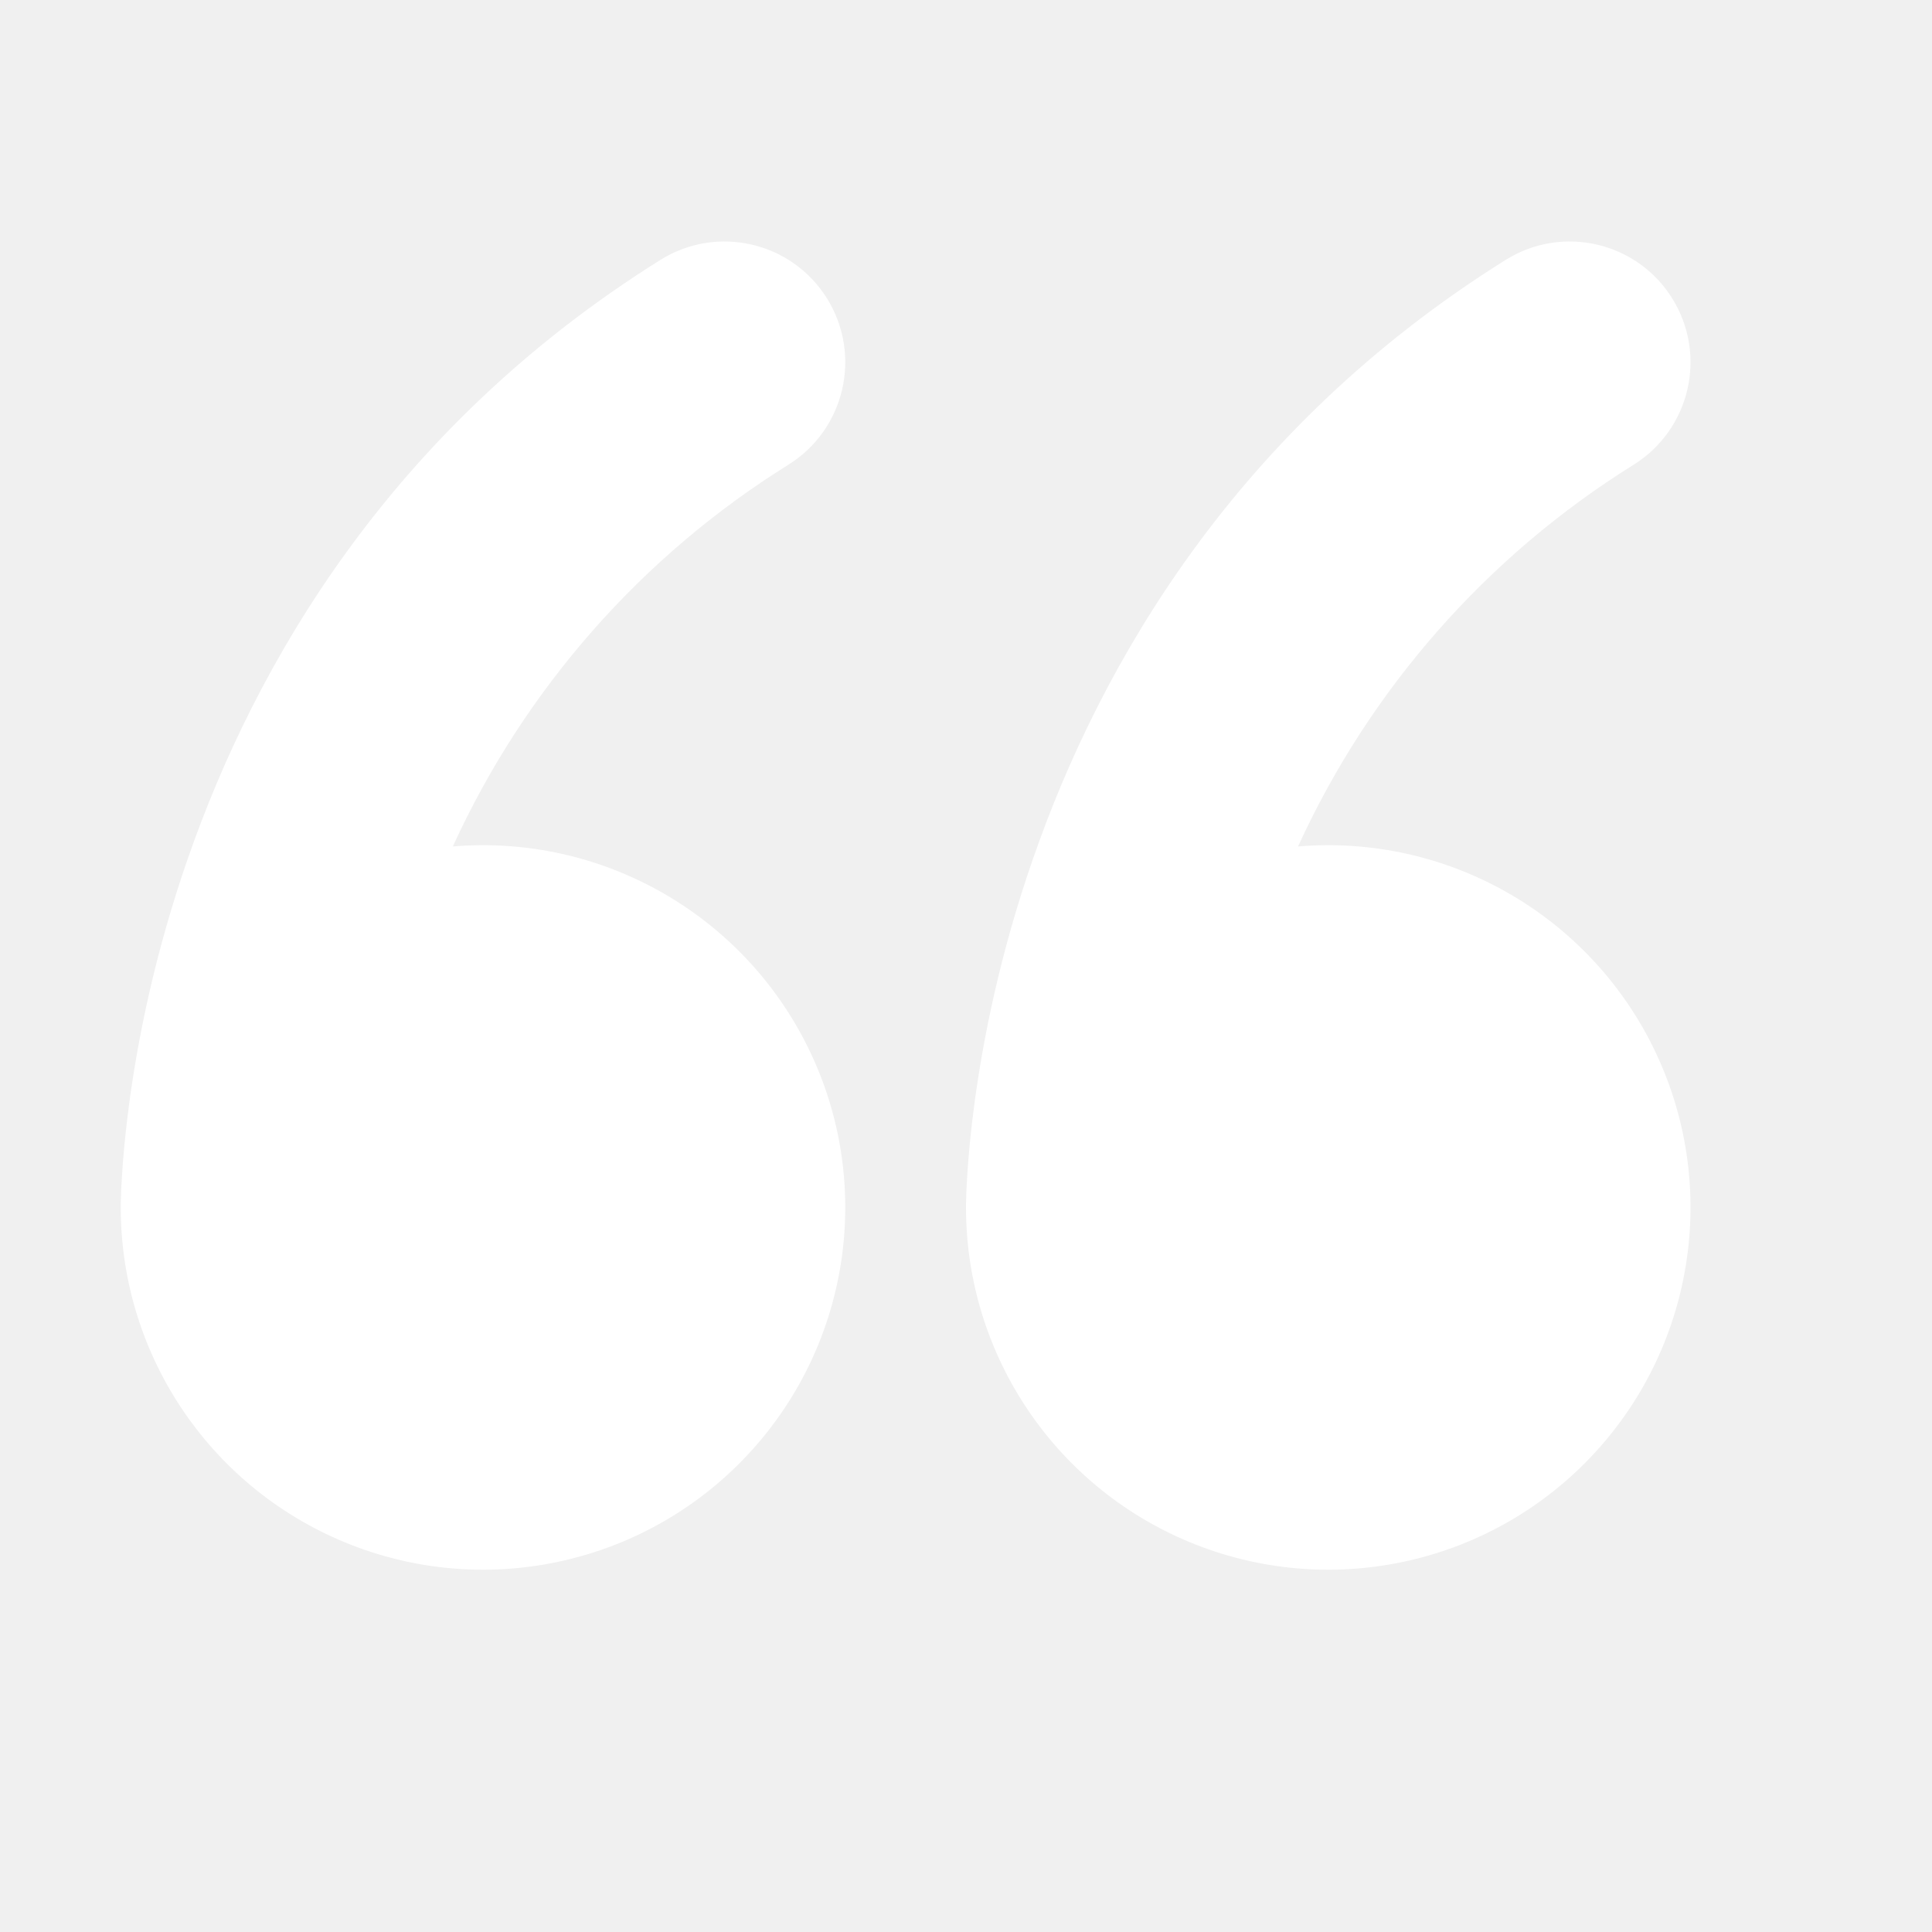
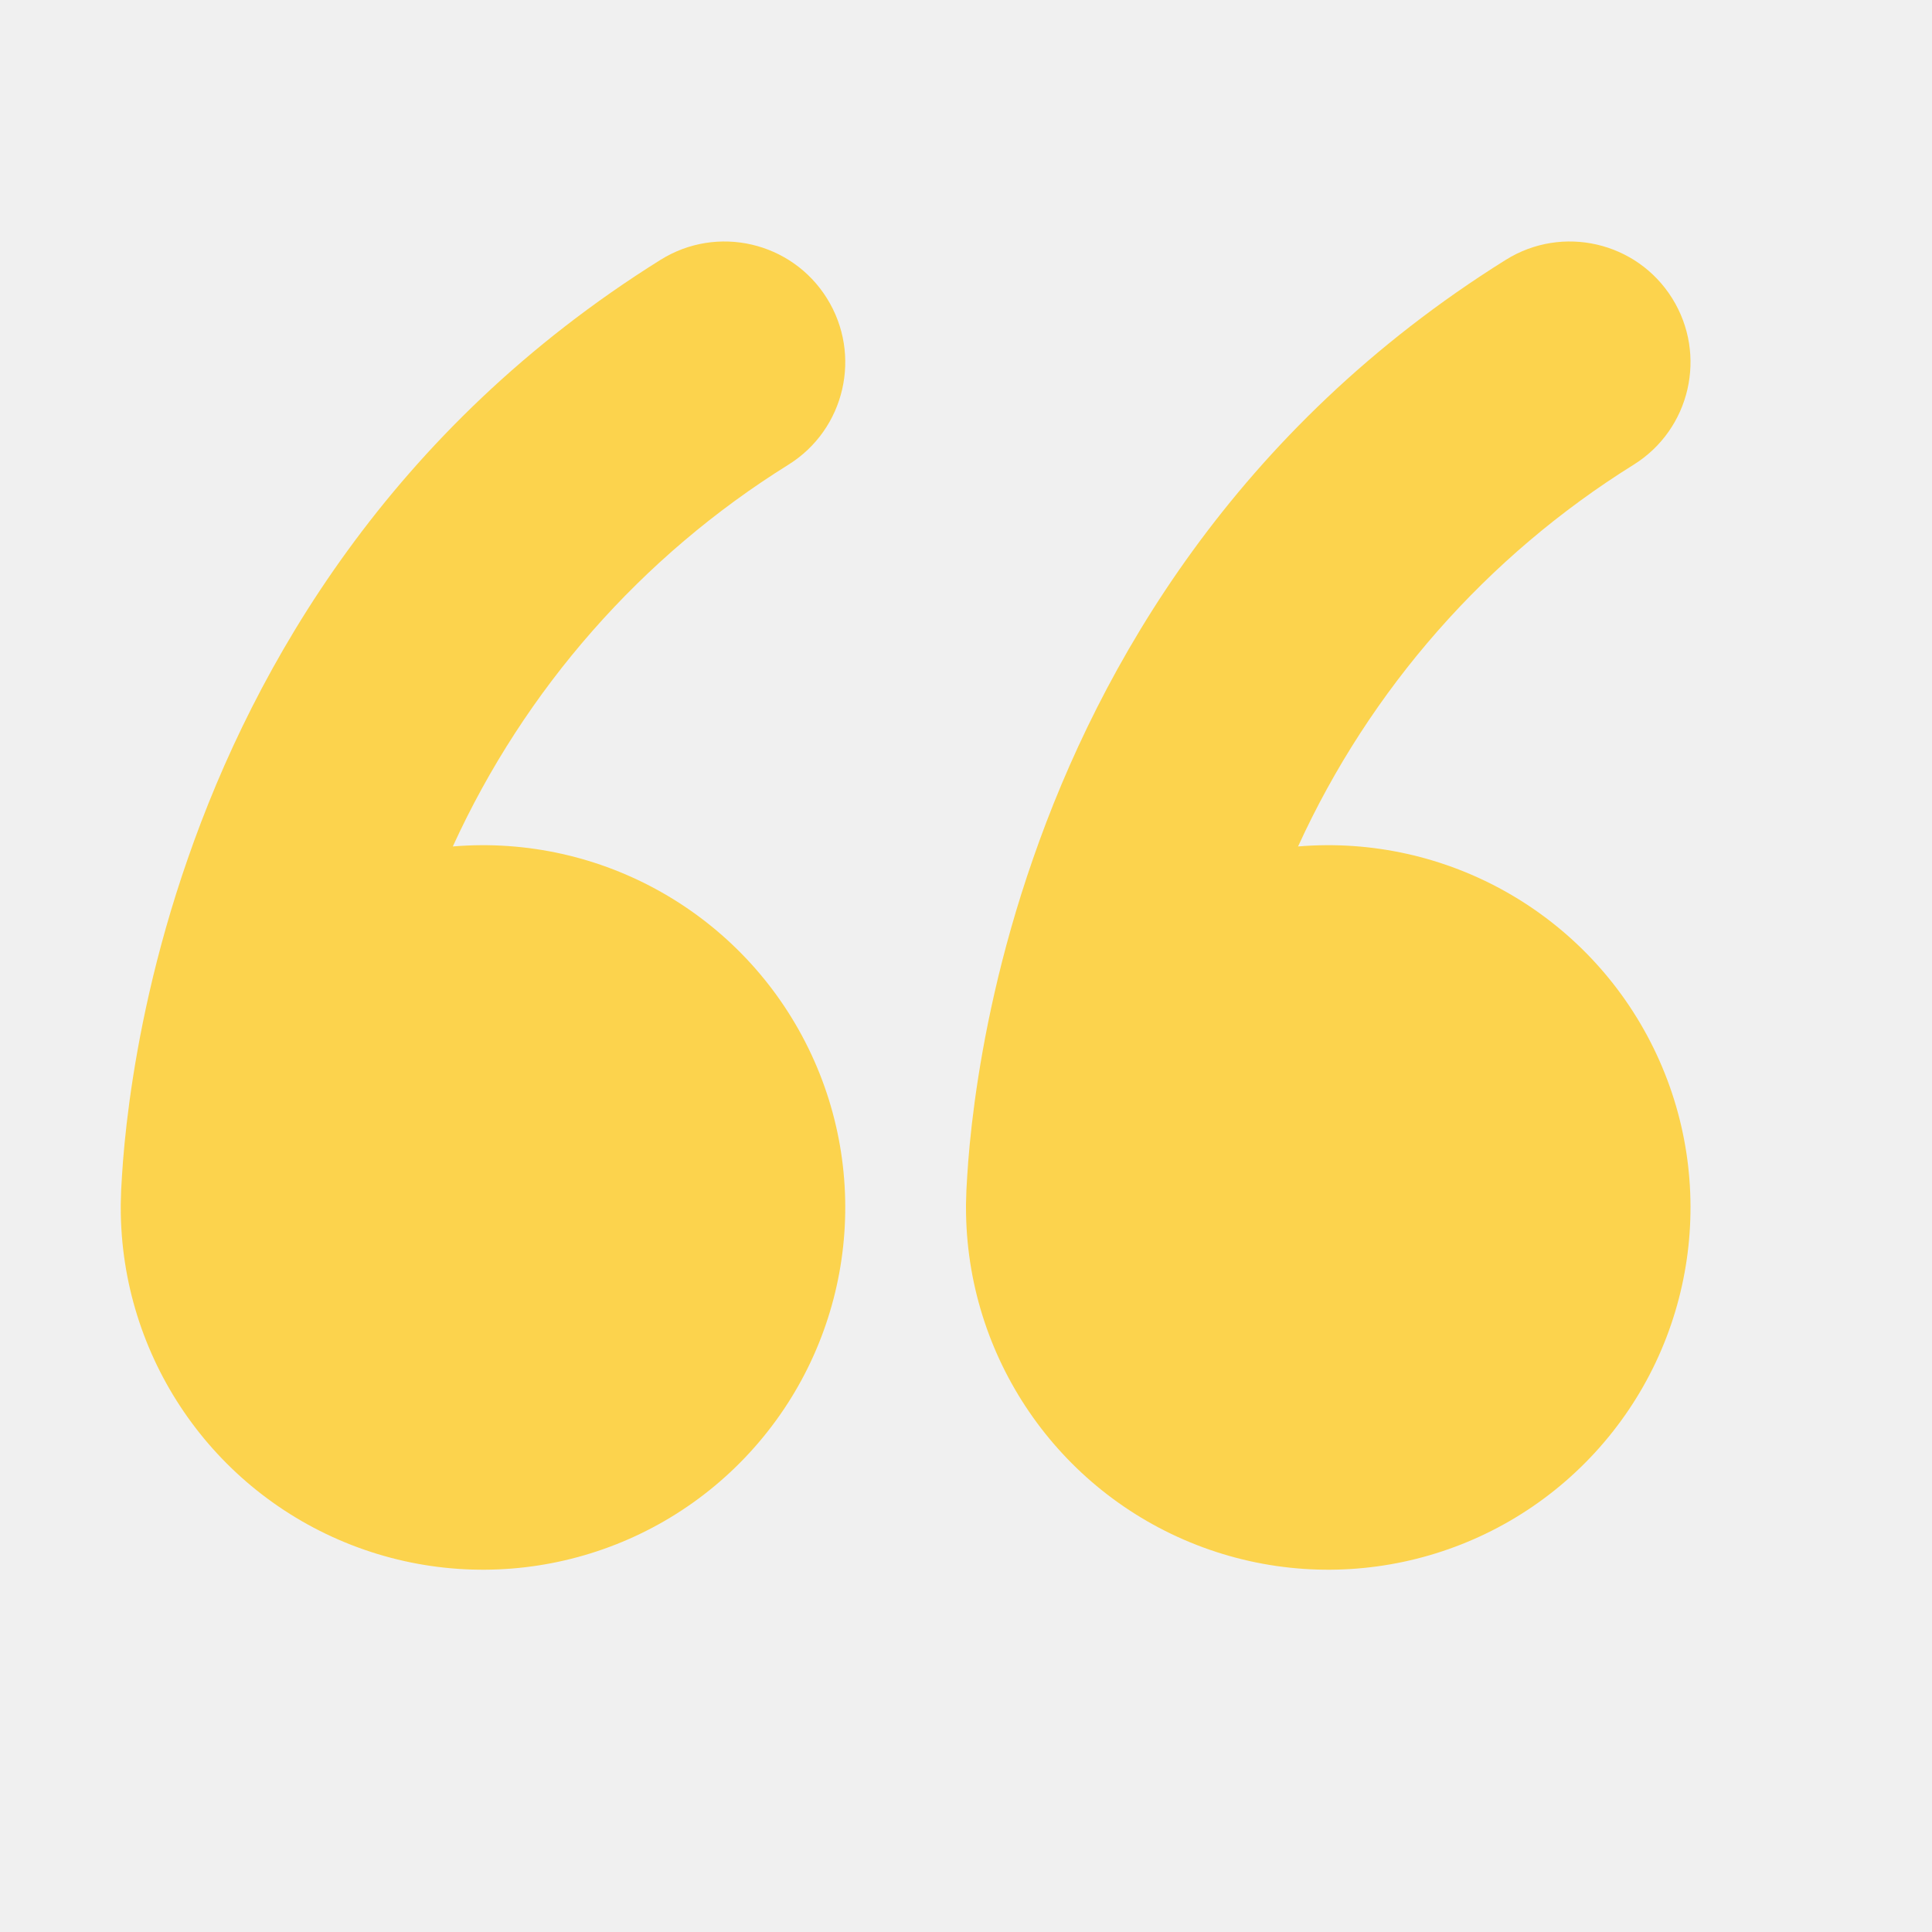
<svg xmlns="http://www.w3.org/2000/svg" width="16" height="16" viewBox="0 0 16 16">
-   <path fill="#fff" d="M6.848 2.47a1 1 0 0 1-.318 1.378A7.3 7.3 0 0 0 3.75 7.01A3 3 0 1 1 1 10v-.027a4 4 0 0 1 .01-.232c.009-.15.027-.36.062-.618c.07-.513.207-1.22.484-2.014c.552-1.59 1.67-3.555 3.914-4.957a1 1 0 0 1 1.378.318m7 0a1 1 0 0 1-.318 1.378a7.3 7.3 0 0 0-2.78 3.162A3 3 0 1 1 8 10v-.027a4 4 0 0 1 .01-.232c.009-.15.027-.36.062-.618c.07-.513.207-1.22.484-2.014c.552-1.59 1.67-3.555 3.914-4.957a1 1 0 0 1 1.378.318" />
+   <path fill="#FCD34D" d="M6.848 2.47a1 1 0 0 1-.318 1.378A7.3 7.3 0 0 0 3.75 7.01A3 3 0 1 1 1 10v-.027a4 4 0 0 1 .01-.232c.009-.15.027-.36.062-.618c.07-.513.207-1.22.484-2.014c.552-1.59 1.67-3.555 3.914-4.957a1 1 0 0 1 1.378.318m7 0a1 1 0 0 1-.318 1.378a7.3 7.3 0 0 0-2.78 3.162A3 3 0 1 1 8 10v-.027a4 4 0 0 1 .01-.232c.009-.15.027-.36.062-.618c.07-.513.207-1.22.484-2.014c.552-1.59 1.67-3.555 3.914-4.957a1 1 0 0 1 1.378.318" />
</svg>
